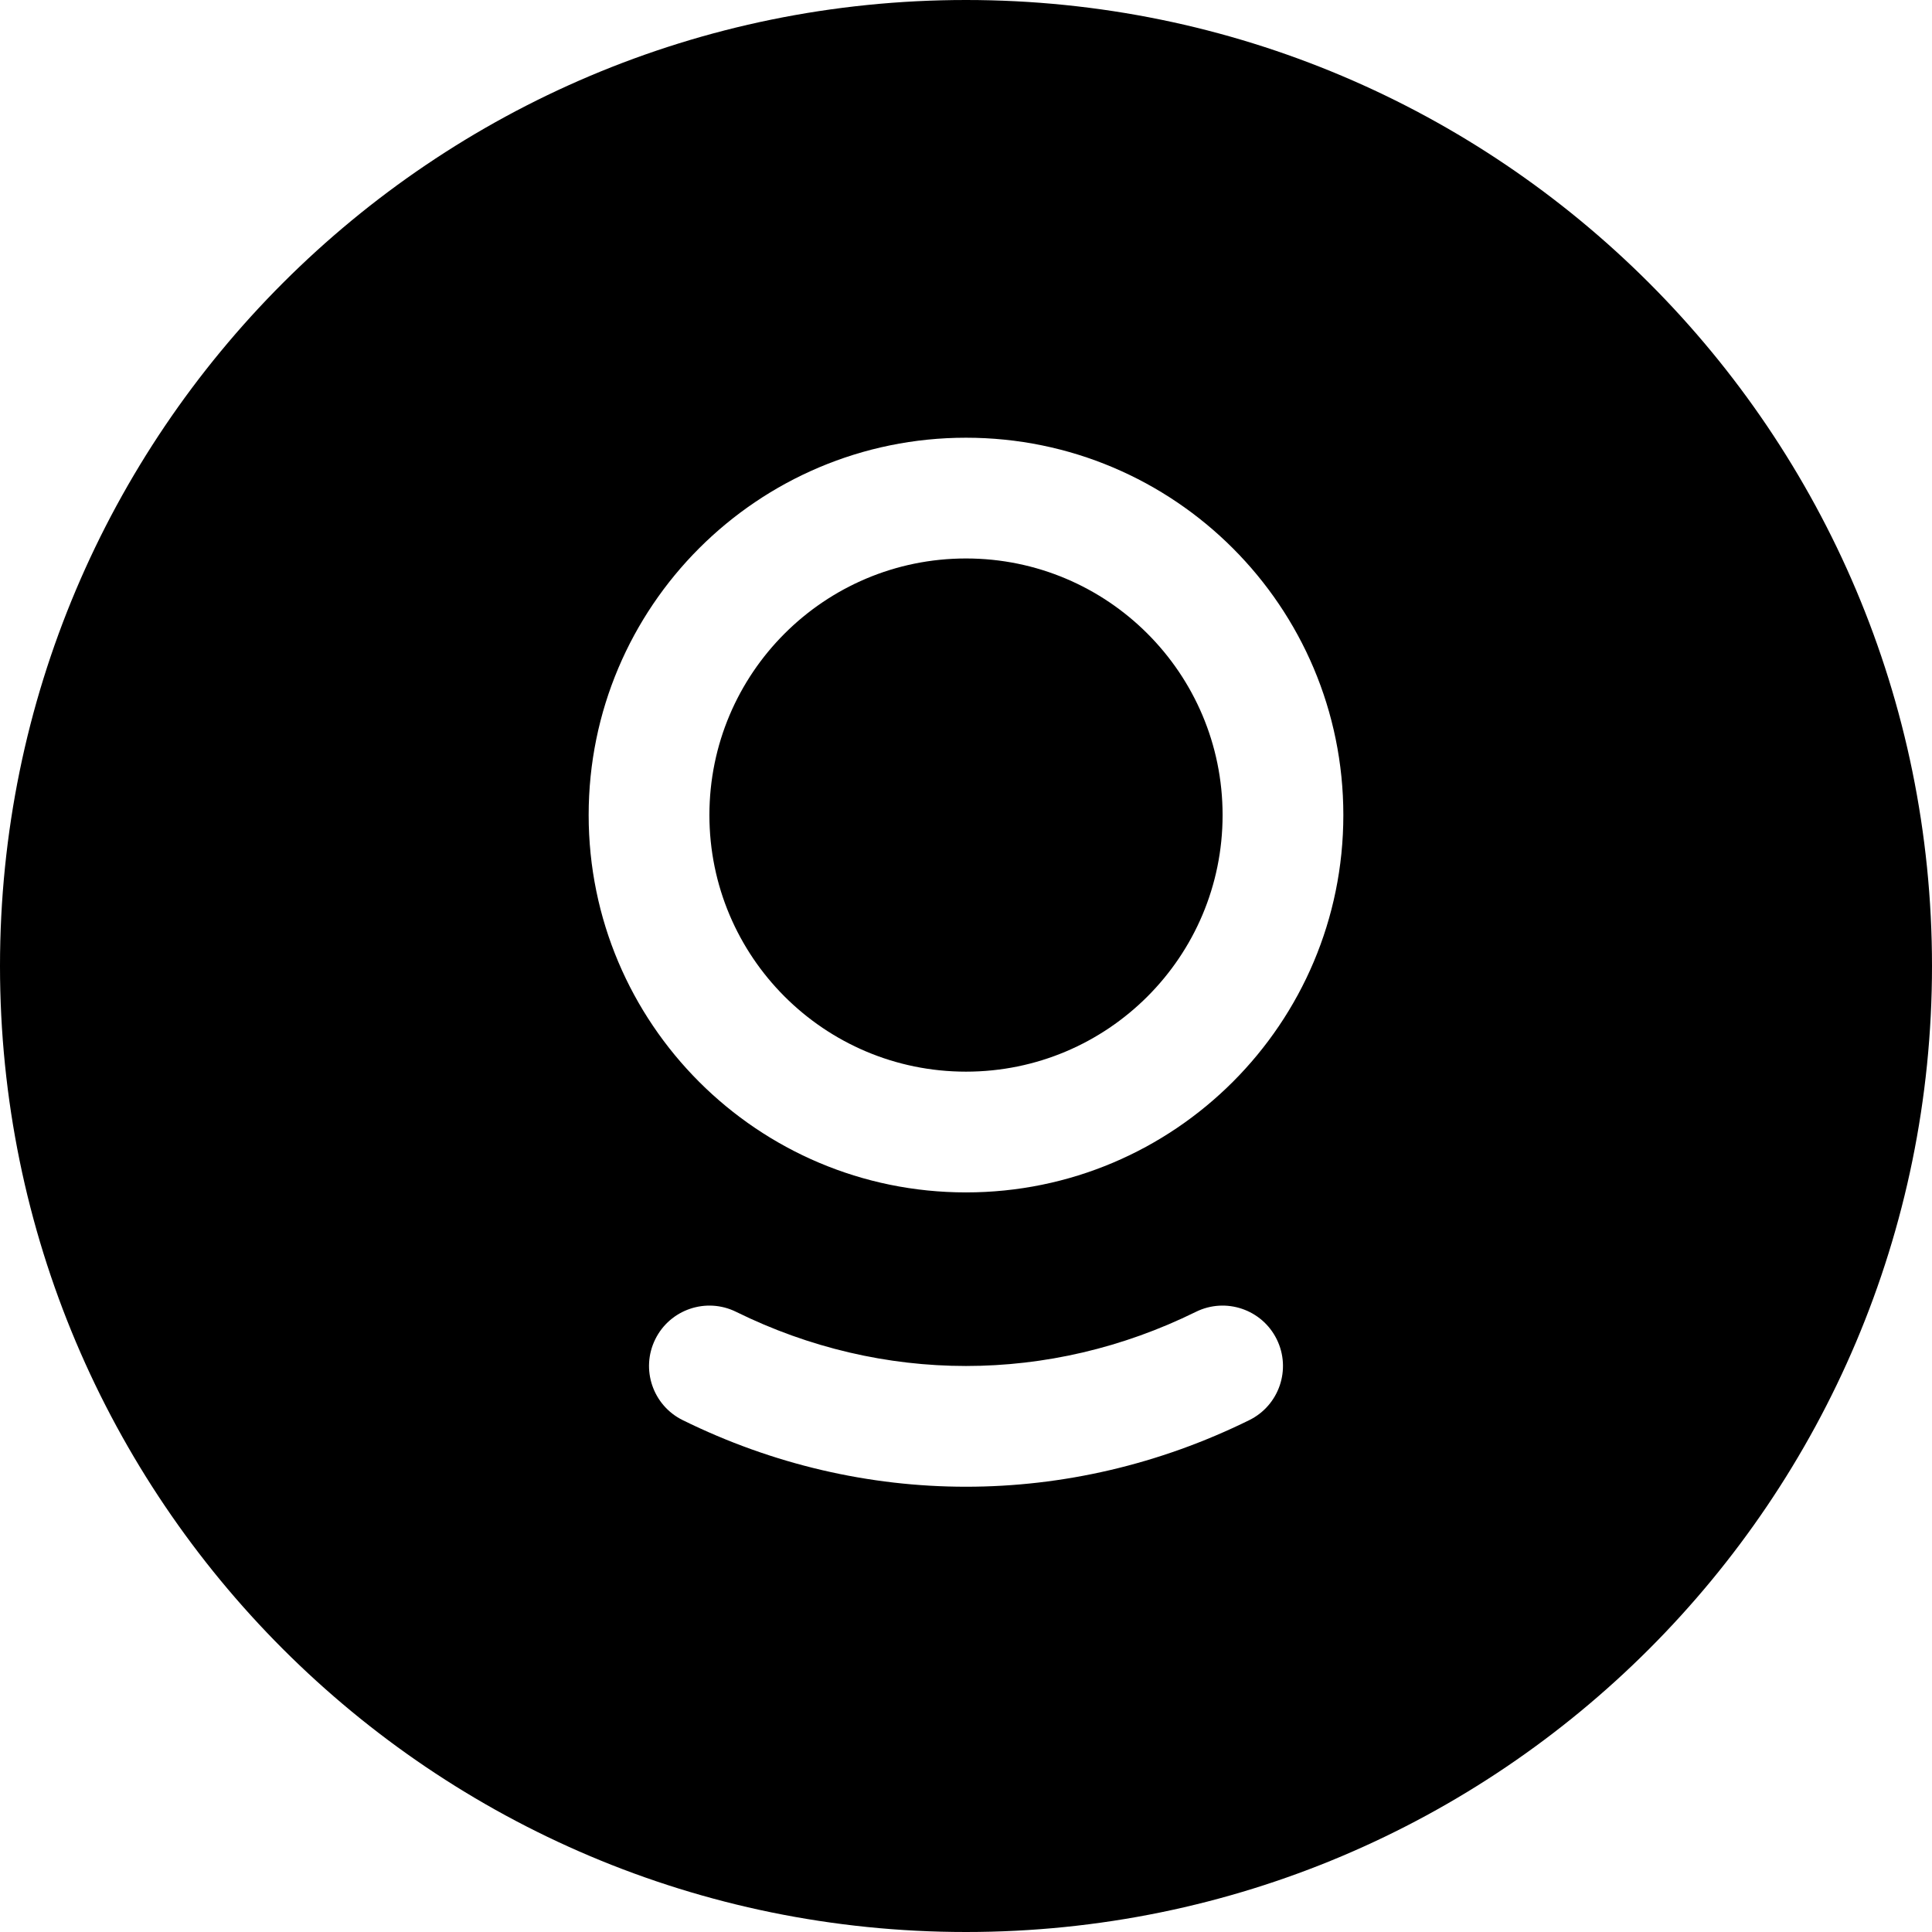
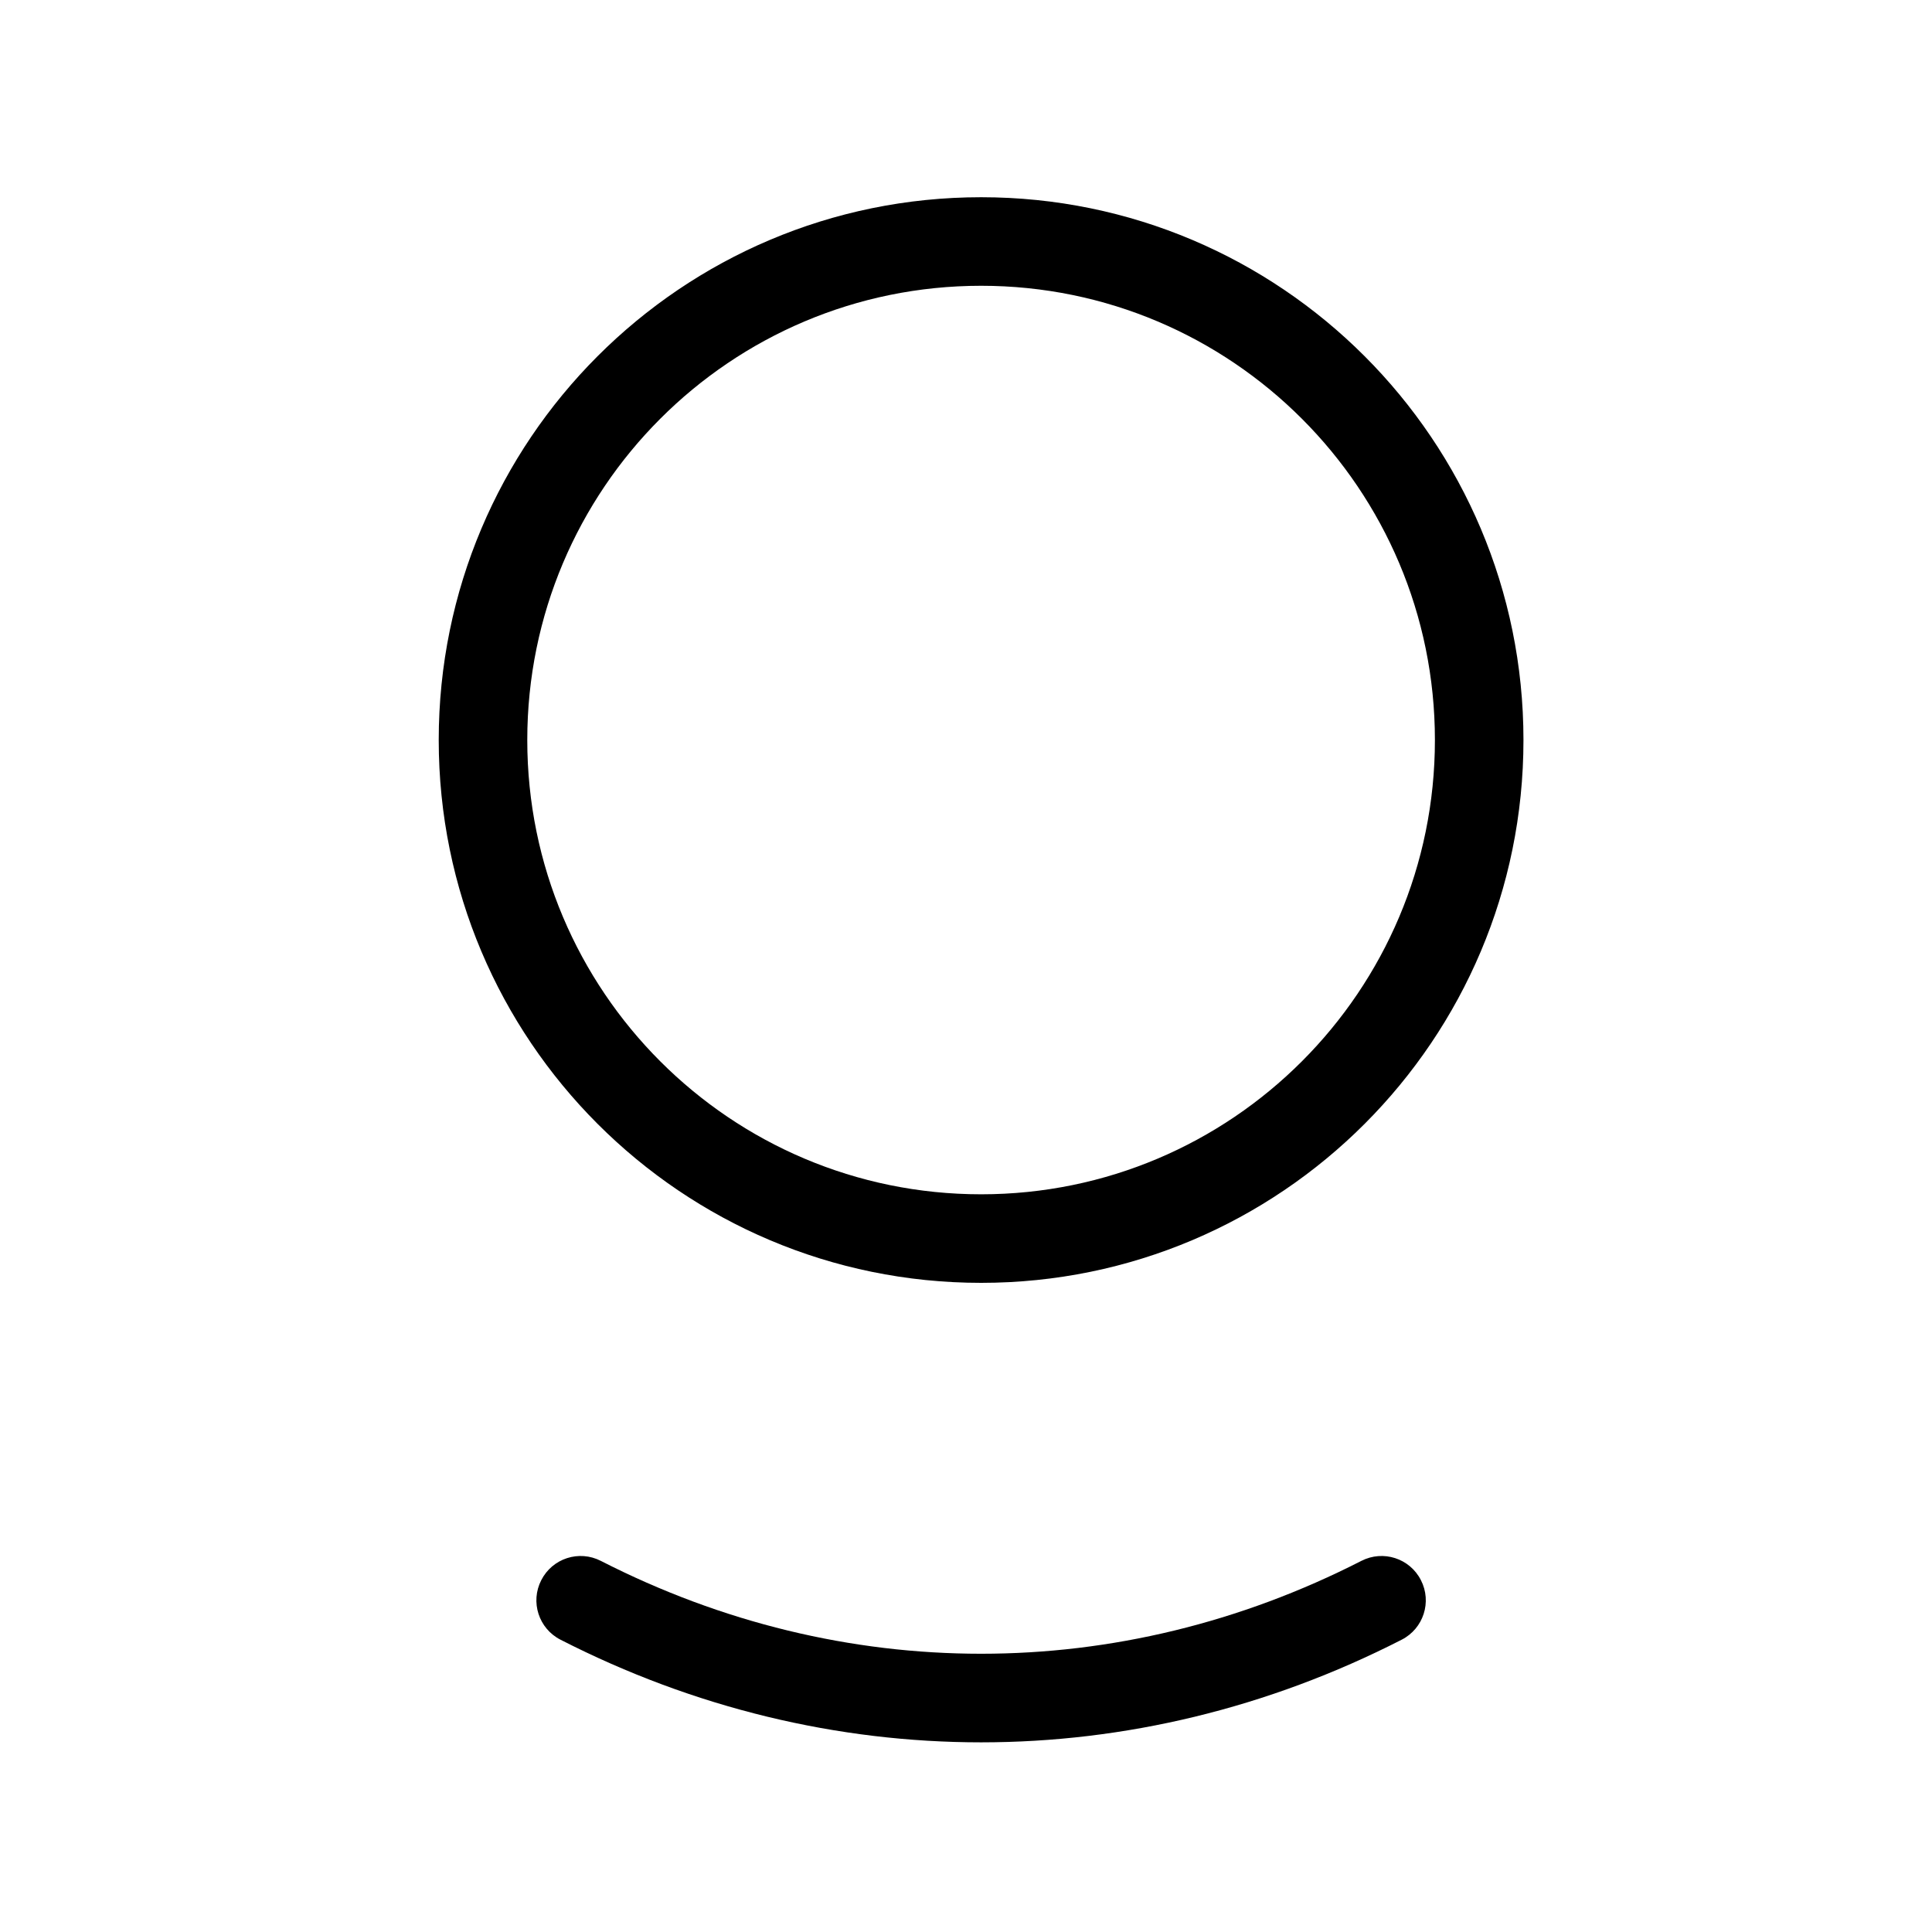
- <svg xmlns="http://www.w3.org/2000/svg" width="24" height="24" viewBox="0 0 256 256" fill="none">
-   <path fill-rule="evenodd" clip-rule="evenodd" d="M128 0C57.308 0 0 57.308 0 128C0 198.692 57.308 256 128 256C198.692 256 256 198.692 256 128C256 57.308 198.692 0 128 0ZM94 108C94 89.222 109.222 74 128 74C146.778 74 162 89.222 162 108C162 126.778 146.778 142 128 142C109.222 142 94 126.778 94 108ZM128 58C100.386 58 78 80.386 78 108C78 135.614 100.386 158 128 158C155.614 158 178 135.614 178 108C178 80.386 155.614 58 128 58ZM97.537 173.825C93.575 171.871 88.778 173.5 86.825 177.463C84.871 181.425 86.5 186.222 90.463 188.175C114.329 199.942 141.671 199.942 165.537 188.175C169.5 186.222 171.129 181.425 169.175 177.463C167.222 173.5 162.425 171.871 158.463 173.825C139.056 183.392 116.944 183.392 97.537 173.825Z" fill="currentColor" />
+ <svg xmlns="http://www.w3.org/2000/svg" width="24" height="24" viewBox="0 0 24 24" fill="none">
+   <path d="M18.375 9.193L18.925 9.193L18.375 9.193ZM6 9.193L6.55 9.193L6 9.193ZM7.464 19.39C7.193 19.251 6.862 19.358 6.724 19.629C6.585 19.899 6.692 20.231 6.963 20.369L7.464 19.39ZM17.412 20.369C17.683 20.231 17.79 19.899 17.651 19.629C17.513 19.358 17.182 19.251 16.911 19.39L17.412 20.369ZM12.188 3.55C15.3 3.55 17.825 6.076 17.825 9.193L18.925 9.193C18.925 5.469 15.909 2.45 12.188 2.45L12.188 3.55ZM17.825 9.193C17.825 12.31 15.3 14.836 12.188 14.836L12.188 15.936C15.909 15.936 18.925 12.917 18.925 9.193L17.825 9.193ZM12.188 14.836C9.074 14.836 6.55 12.31 6.55 9.193L5.45 9.193C5.45 12.917 8.466 15.936 12.188 15.936L12.188 14.836ZM6.55 9.193C6.55 6.076 9.074 3.55 12.188 3.55L12.188 2.45C8.466 2.45 5.45 5.469 5.45 9.193L6.55 9.193ZM6.963 20.369C10.286 22.069 14.089 22.069 17.412 20.369L16.911 19.39C13.903 20.928 10.472 20.928 7.464 19.39L6.963 20.369Z" fill="currentColor" />
</svg>
